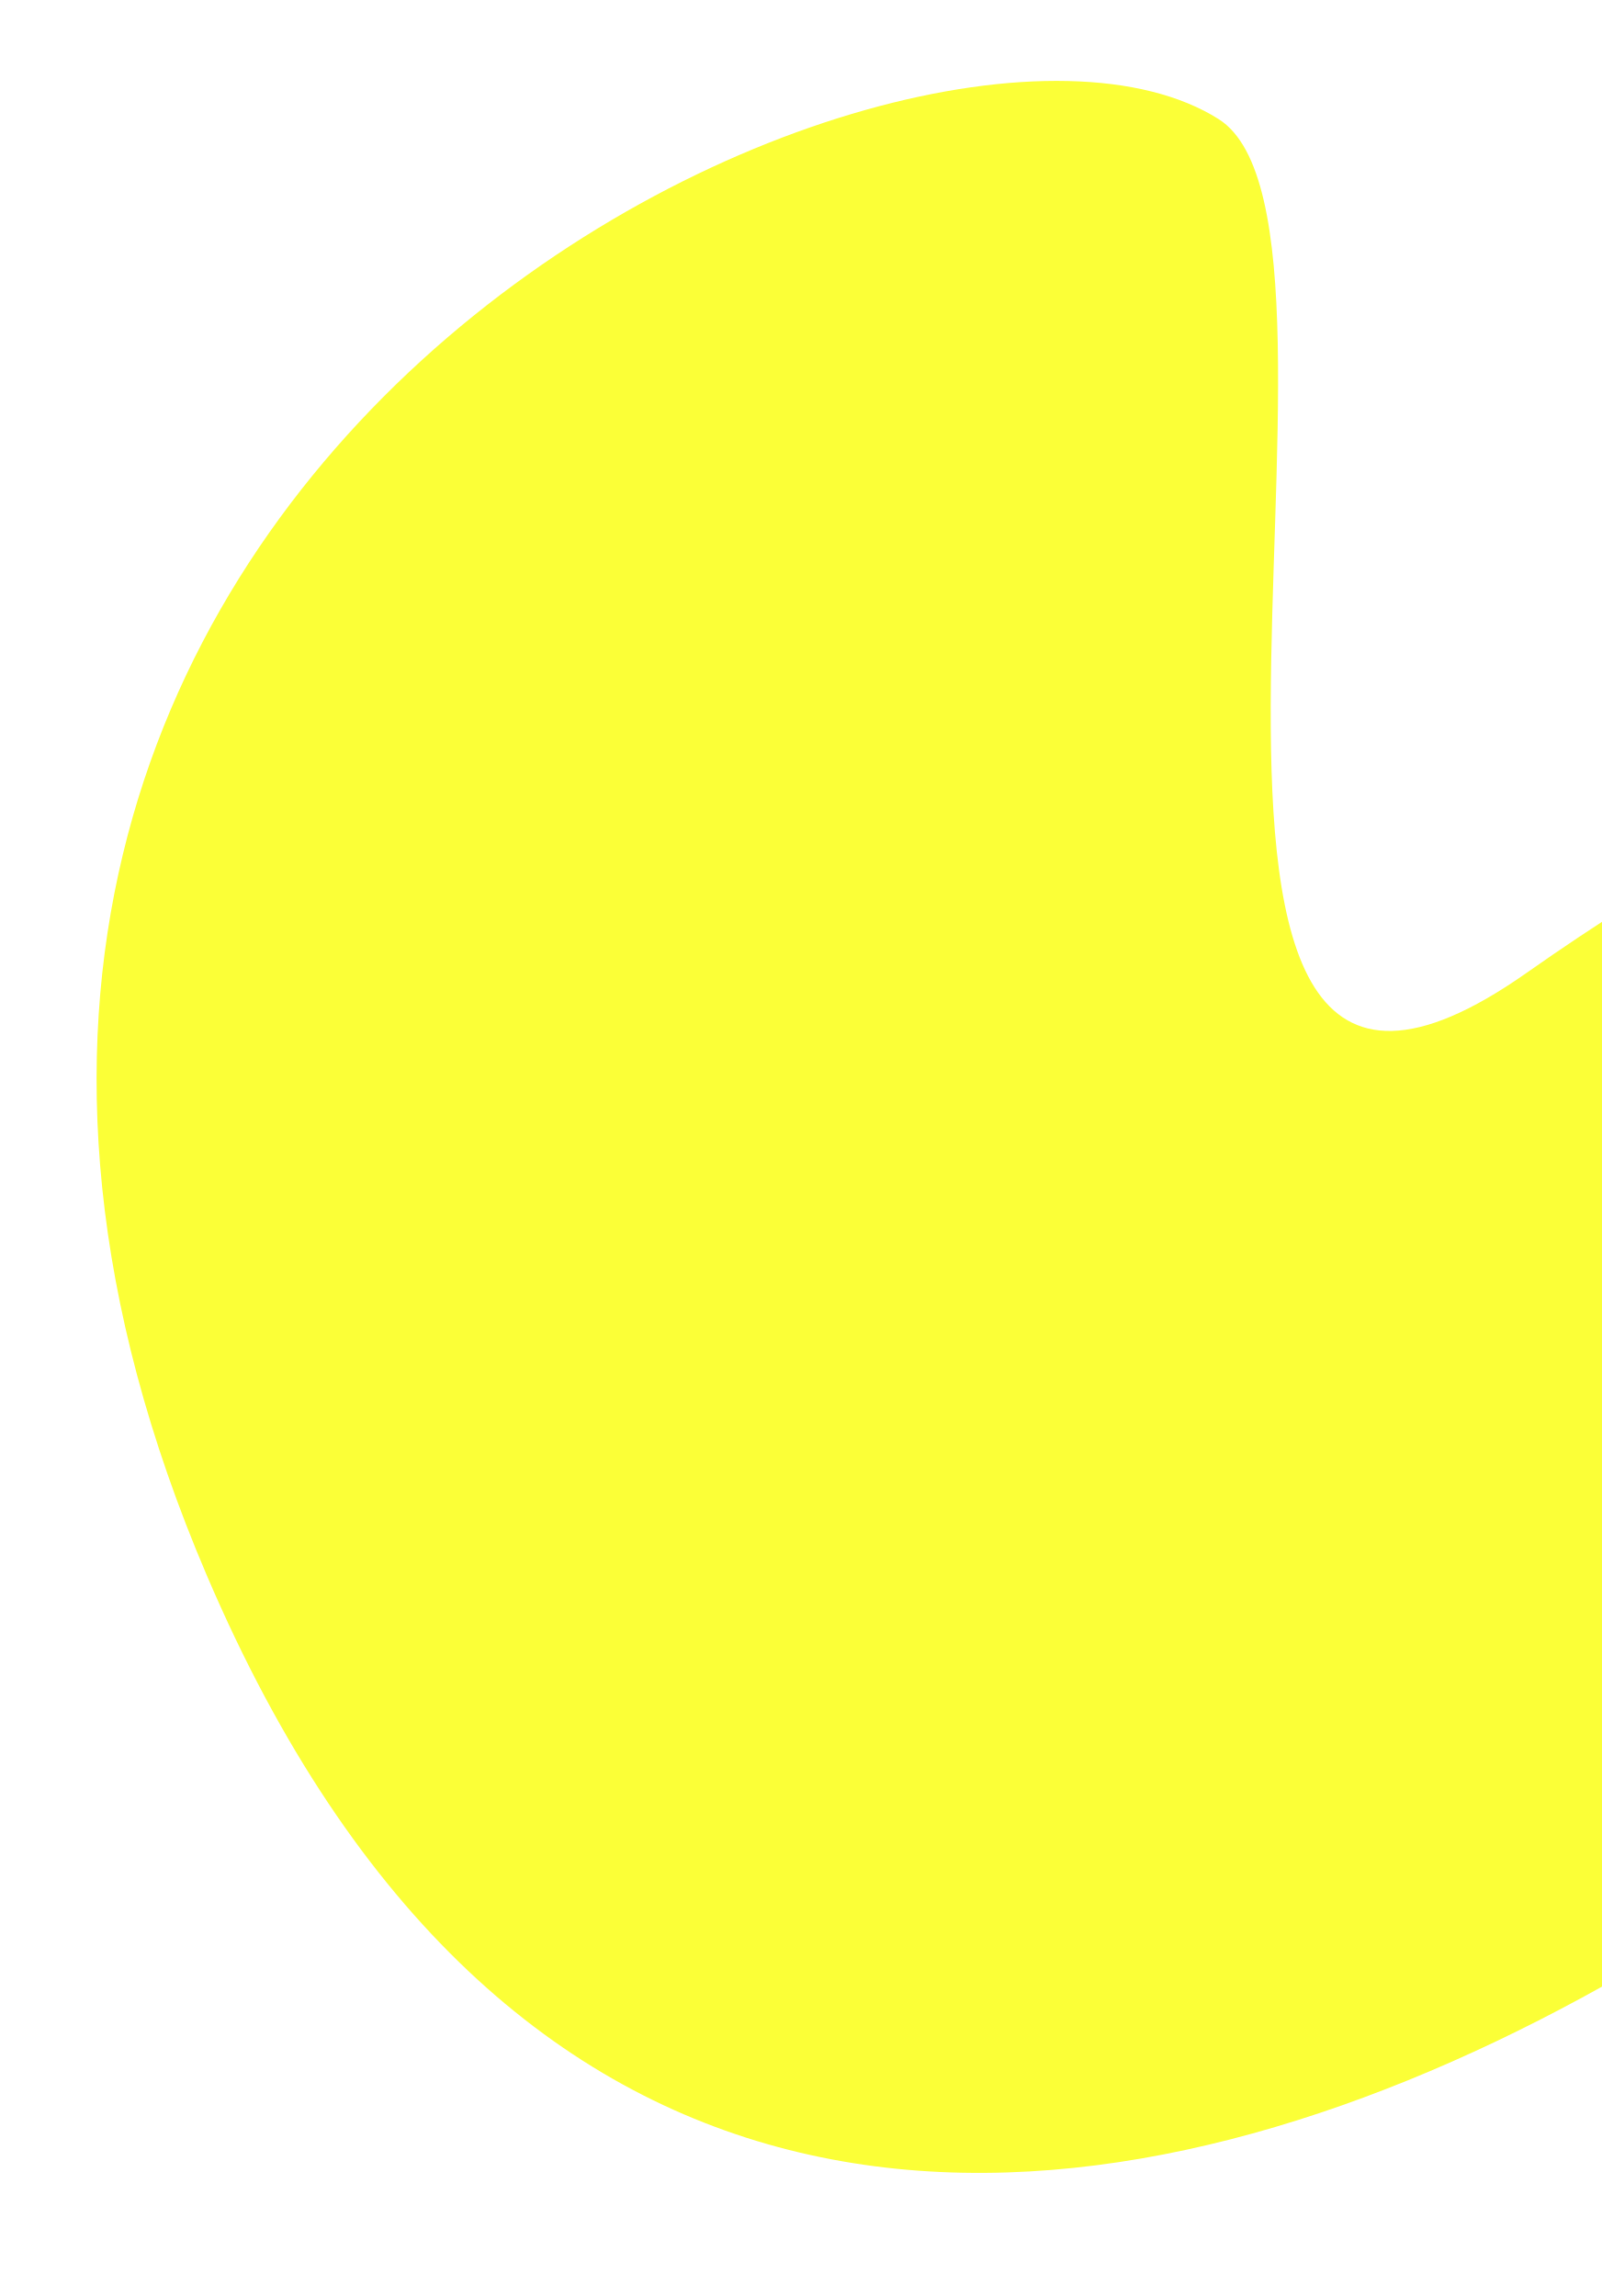
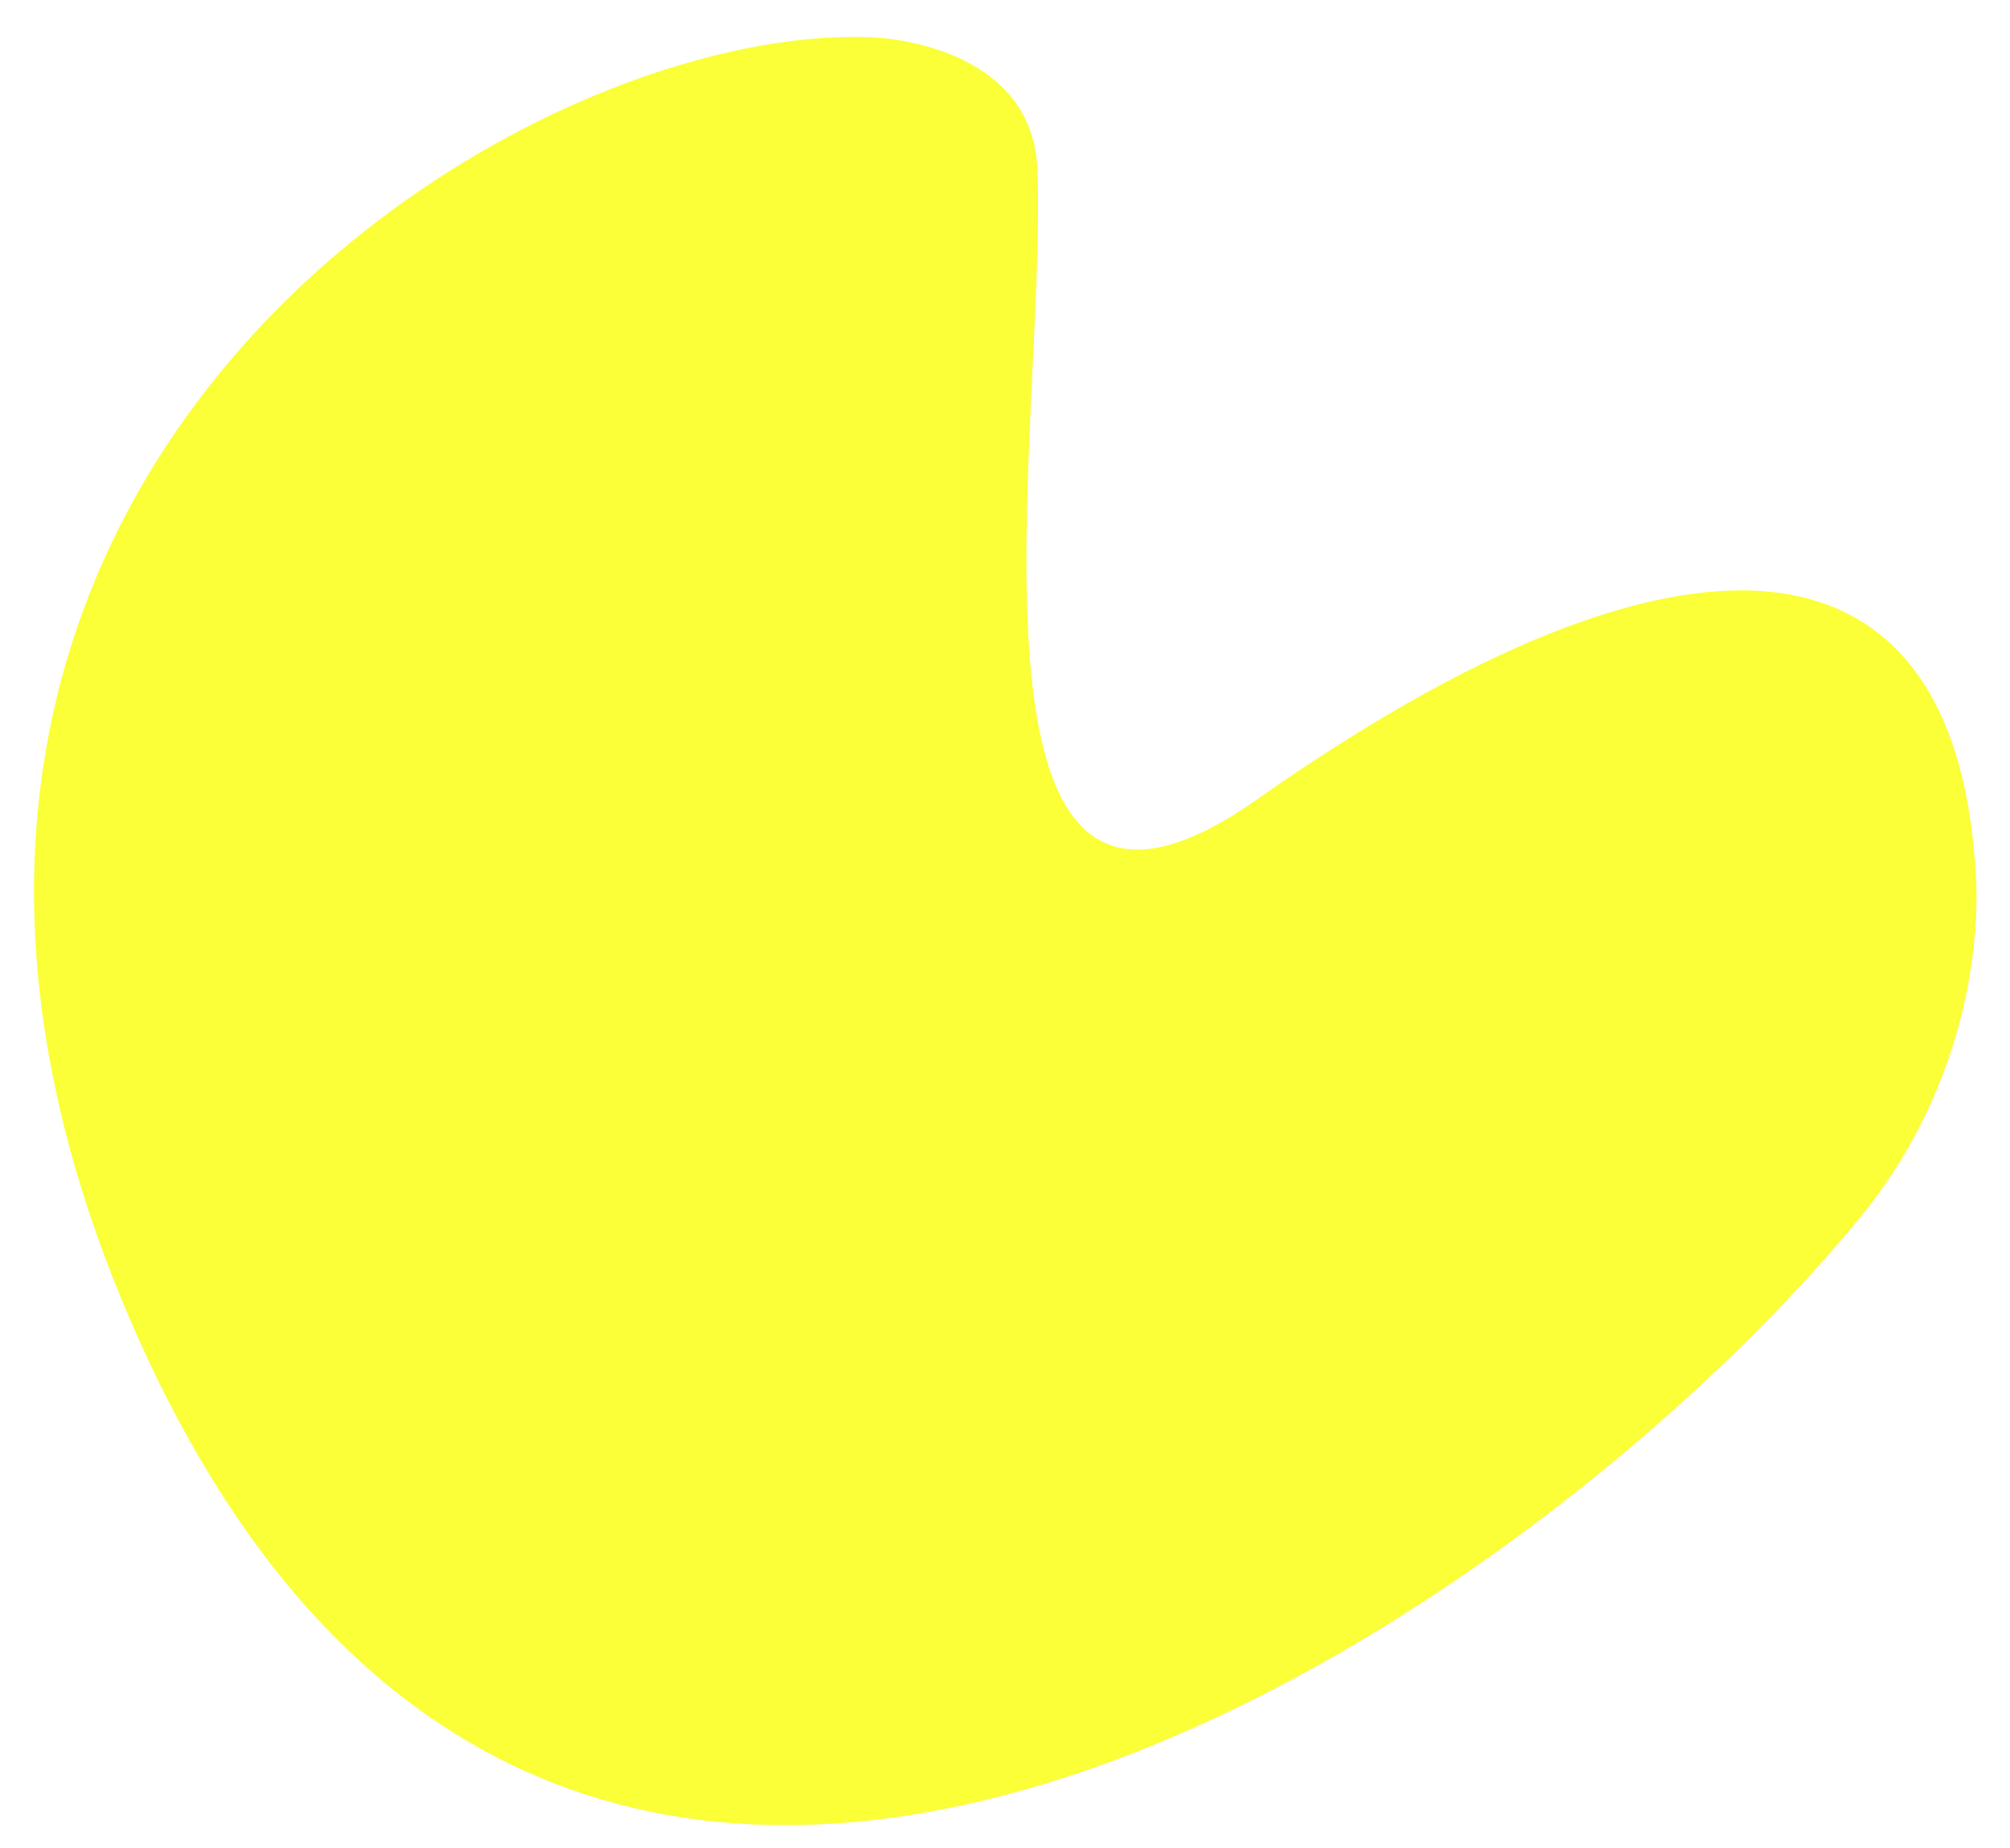
- <svg xmlns="http://www.w3.org/2000/svg" width="528" height="757" viewBox="0 0 528 757" fill="none">
-   <path d="M503.133 320.821C356.042 424.208 459.374 75.686 401.692 39.261C301.074 -24.277 -87.499 155.222 68.192 519.456C262.806 974.749 769.234 513.273 779.406 401.689C796.274 216.678 686.996 191.587 503.133 320.821Z" fill="#FBFF37" />
+ <svg xmlns="http://www.w3.org/2000/svg" version="1.1" id="Layer_1" x="0px" y="0px" viewBox="0 463.8 1080 992.5" enable-background="new 0 463.8 1080 992.5" xml:space="preserve">
+   <path fill="#FBFF37" d="M675,893.5c-172.1,121-112.3-200.7-117.6-338.7c-2.2-57.8-64.1-70.2-91.2-71.1  c-194-6-587.6,241.2-397.3,686.7c225.3,527.2,747.6,170,929.9-51.8c63.3-76.9,64.1-160.5,63-181.6C1052.8,743.6,906.2,731,675,893.5  z" />
</svg>
